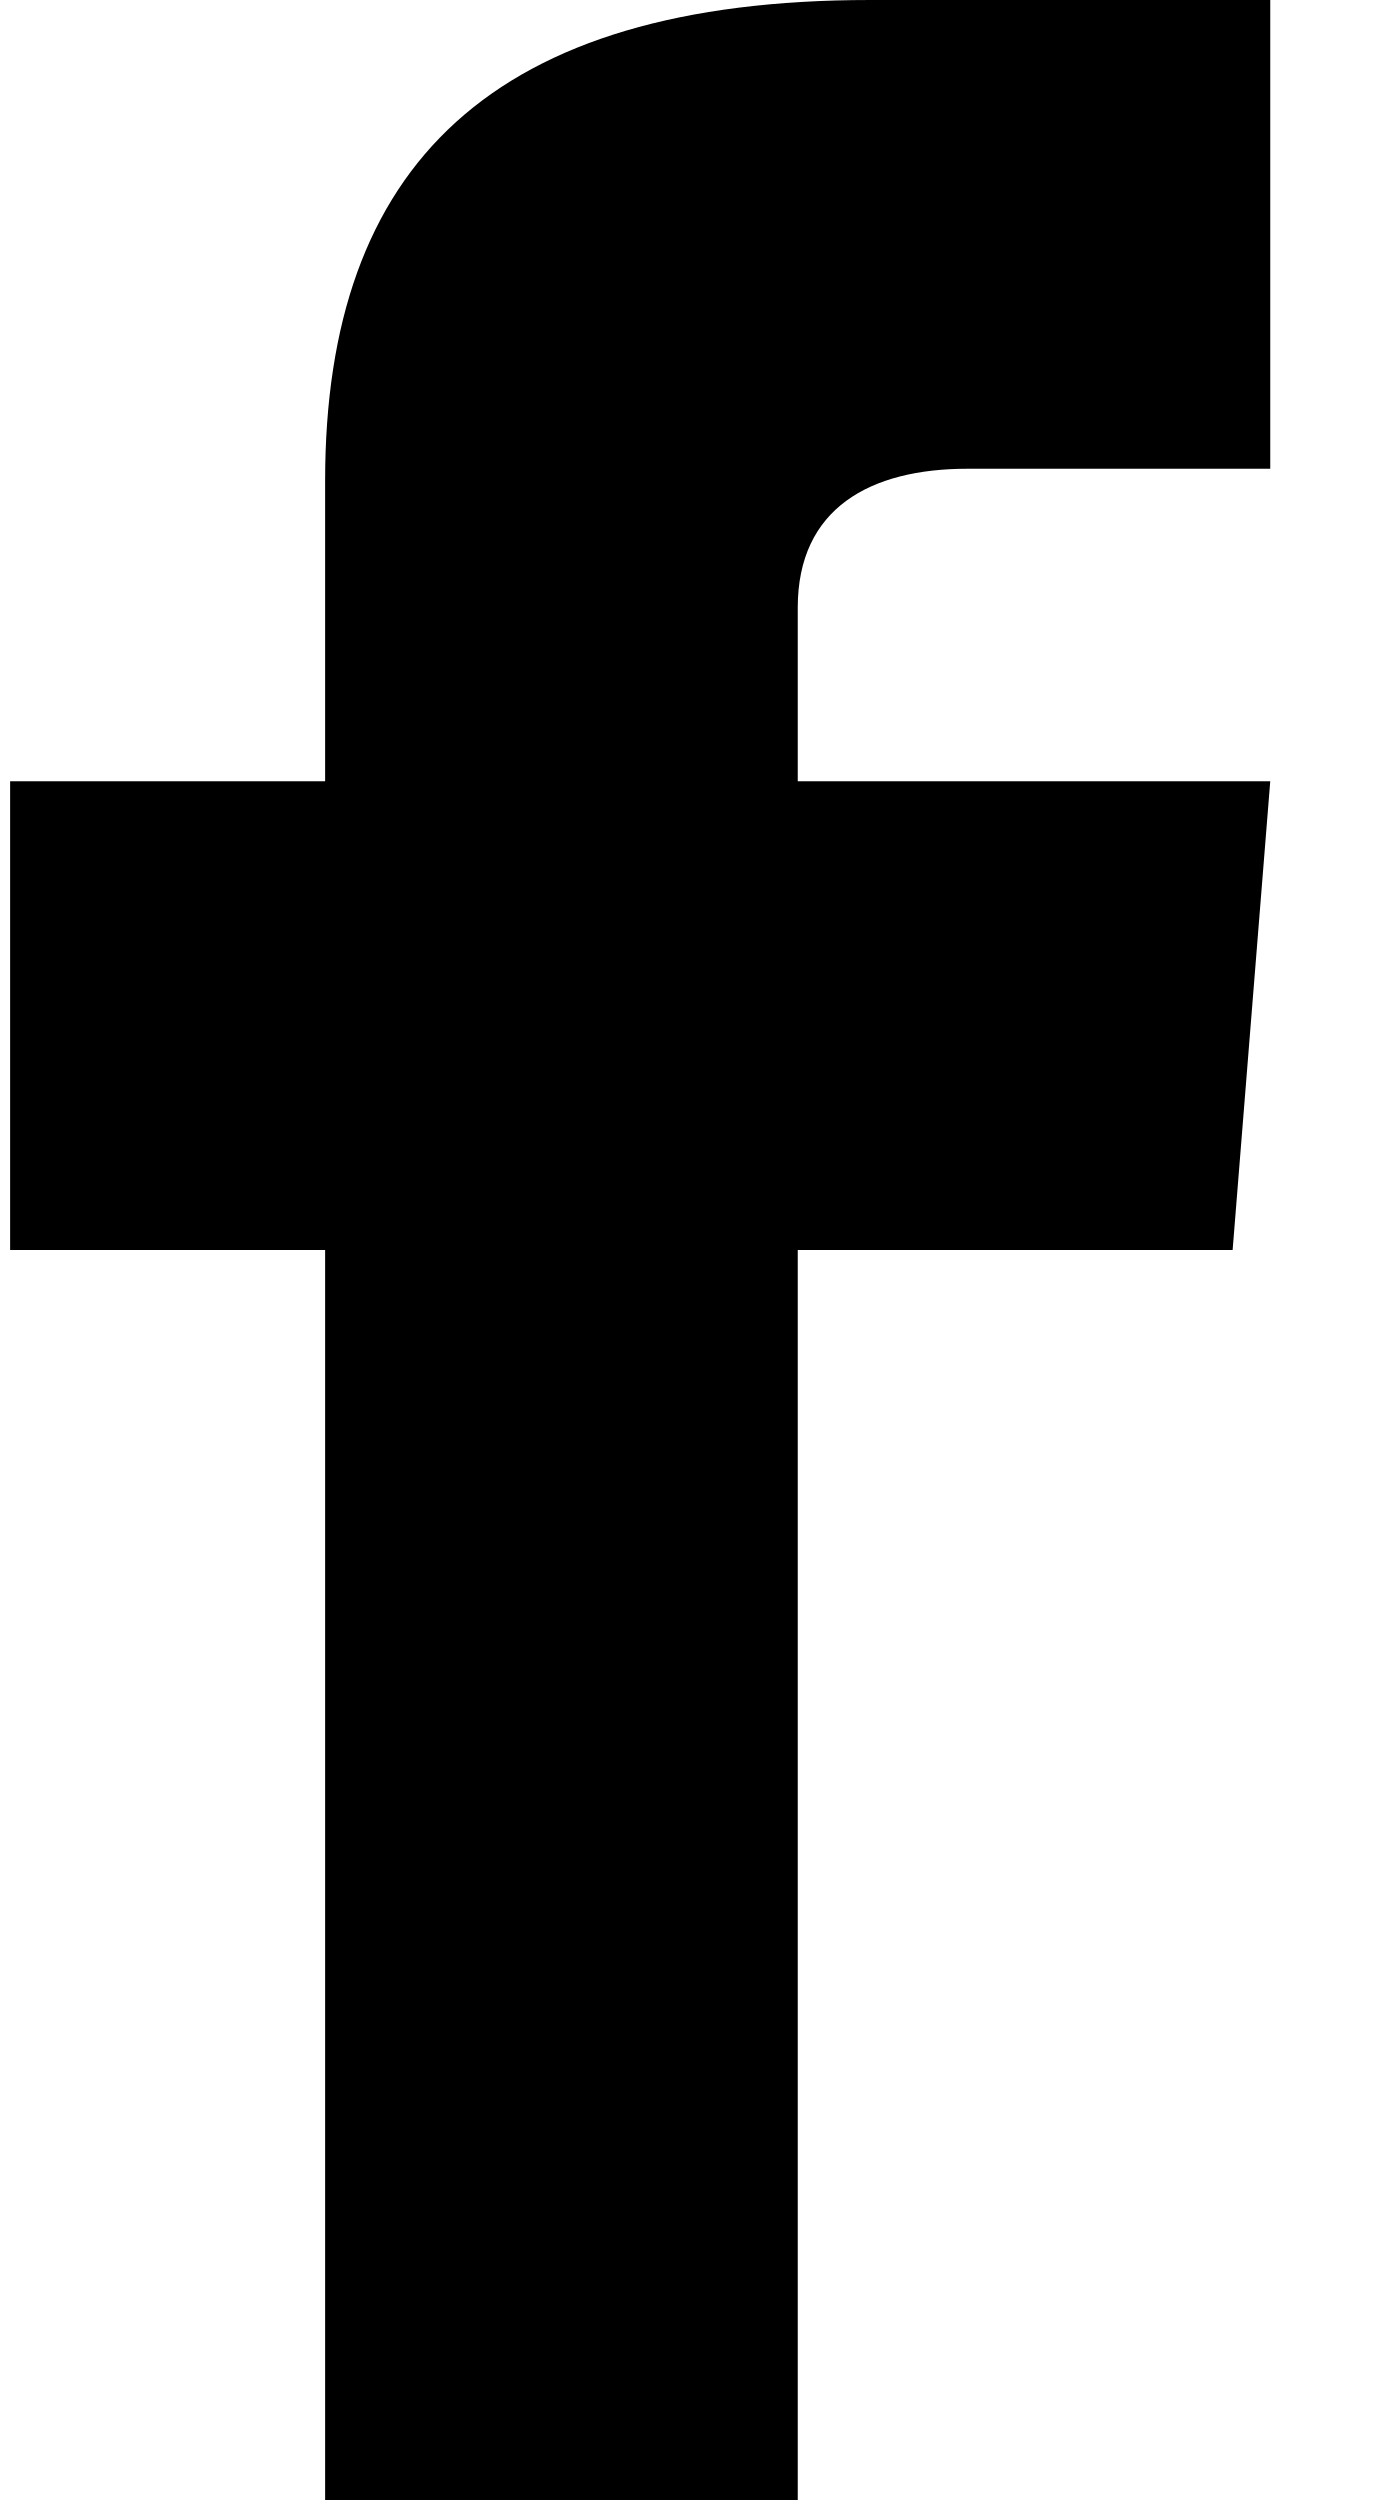
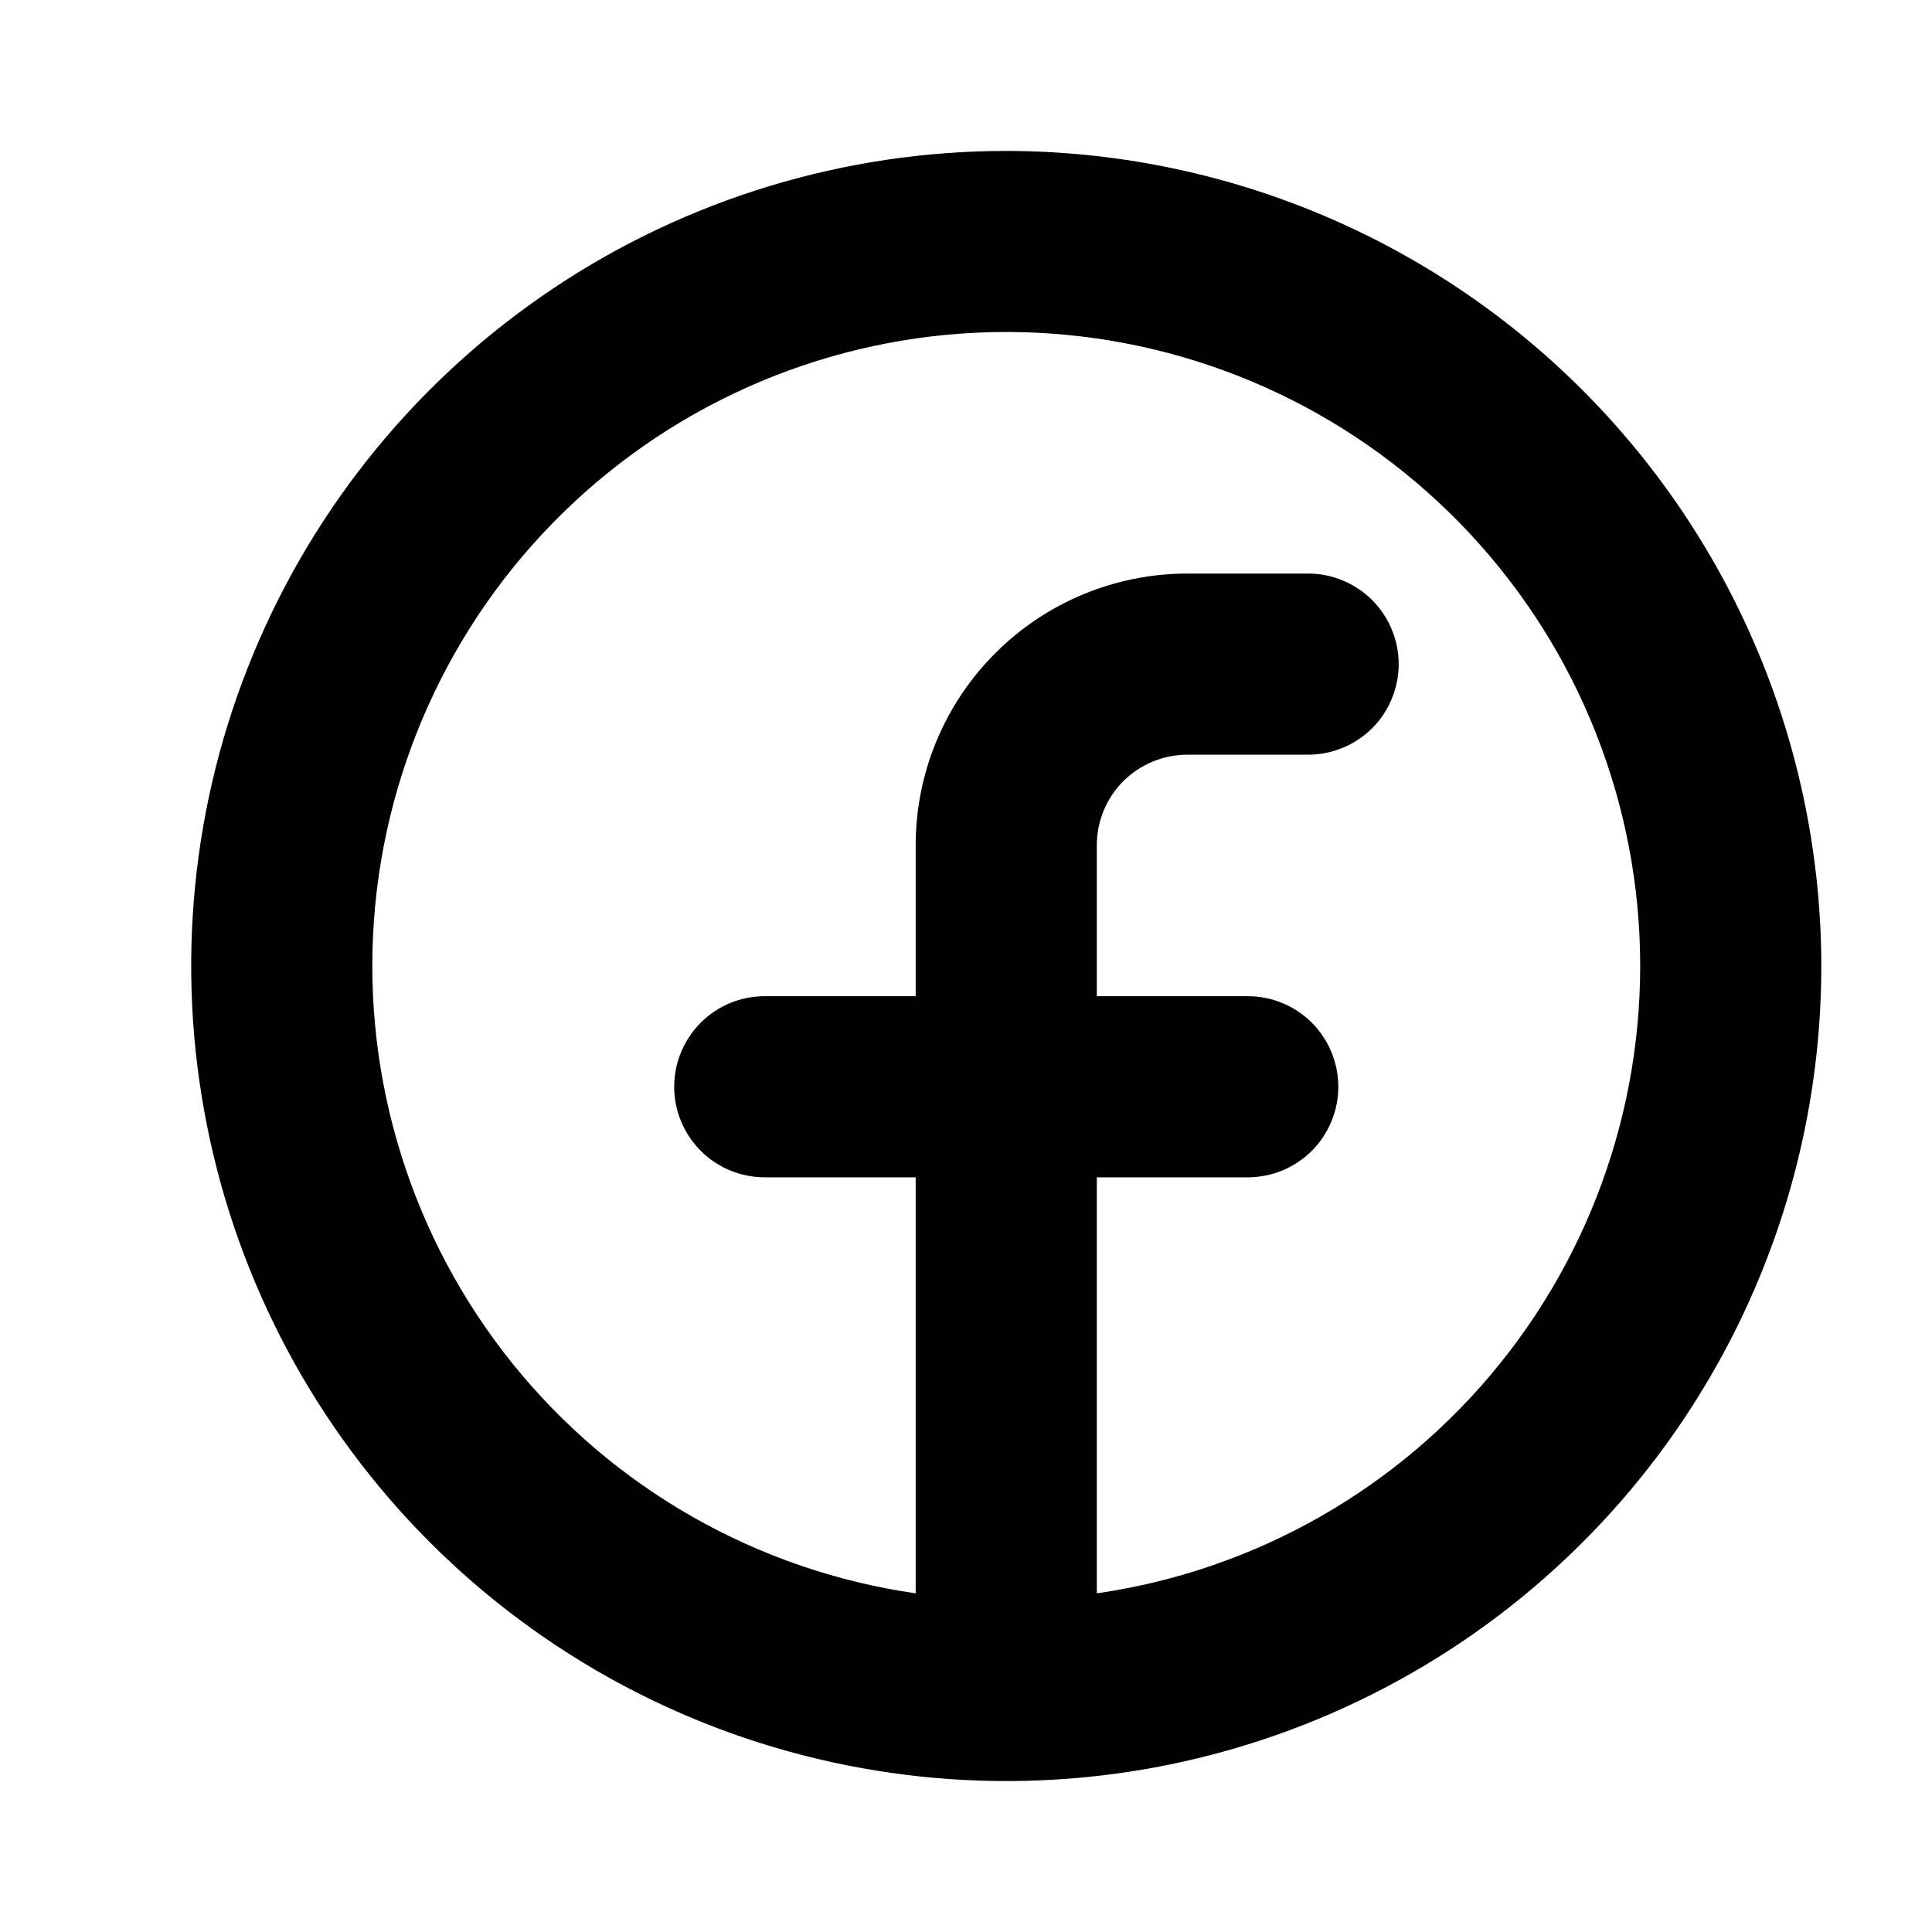
- <svg xmlns="http://www.w3.org/2000/svg" width="11" height="20" viewBox="0 0 11 20" focusable="false" aria-hidden="true">
-   <path d="M87.162 56.75H84.739C83.963 56.75 83.382 57.065 83.382 57.861V59.25H87.162L86.861 63H83.382V73H79.601V63H77.081V59.25H79.601V56.846C79.601 54.319 80.942 53 83.963 53H87.162Z" transform="translate(-77 -53)" />
+ <svg xmlns="http://www.w3.org/2000/svg" width="24" height="24" viewBox="0 0 24 24" fill="none">
+   <path d="M12.5 1.875C10.498 1.875 8.54 2.469 6.875 3.581C5.21 4.694 3.912 6.275 3.146 8.125C2.379 9.975 2.179 12.011 2.57 13.975C2.96 15.939 3.925 17.744 5.341 19.16C6.757 20.576 8.561 21.54 10.525 21.93C12.489 22.321 14.525 22.121 16.375 21.354C18.225 20.588 19.806 19.29 20.919 17.625C22.031 15.96 22.625 14.002 22.625 12C22.622 9.316 21.554 6.742 19.656 4.844C17.758 2.946 15.184 1.878 12.5 1.875ZM13.625 19.793V14.625H15.5C15.798 14.625 16.084 14.507 16.296 14.296C16.506 14.085 16.625 13.798 16.625 13.5C16.625 13.202 16.506 12.915 16.296 12.704C16.084 12.493 15.798 12.375 15.5 12.375H13.625V10.5C13.625 10.202 13.743 9.915 13.954 9.704C14.165 9.494 14.452 9.375 14.75 9.375H16.25C16.548 9.375 16.834 9.256 17.046 9.046C17.256 8.835 17.375 8.548 17.375 8.25C17.375 7.952 17.256 7.665 17.046 7.455C16.834 7.244 16.548 7.125 16.25 7.125H14.75C13.855 7.125 12.996 7.481 12.364 8.114C11.731 8.746 11.375 9.605 11.375 10.5V12.375H9.5C9.202 12.375 8.915 12.493 8.705 12.704C8.494 12.915 8.375 13.202 8.375 13.5C8.375 13.798 8.494 14.085 8.705 14.296C8.915 14.507 9.202 14.625 9.5 14.625H11.375V19.793C9.404 19.509 7.615 18.489 6.366 16.938C5.118 15.387 4.503 13.421 4.645 11.435C4.788 9.449 5.677 7.591 7.135 6.235C8.592 4.878 10.509 4.124 12.5 4.124C14.491 4.124 16.408 4.878 17.865 6.235C19.323 7.591 20.212 9.449 20.355 11.435C20.497 13.421 19.883 15.387 18.634 16.938C17.385 18.489 15.595 19.509 13.625 19.793Z" fill="black" />
</svg>
